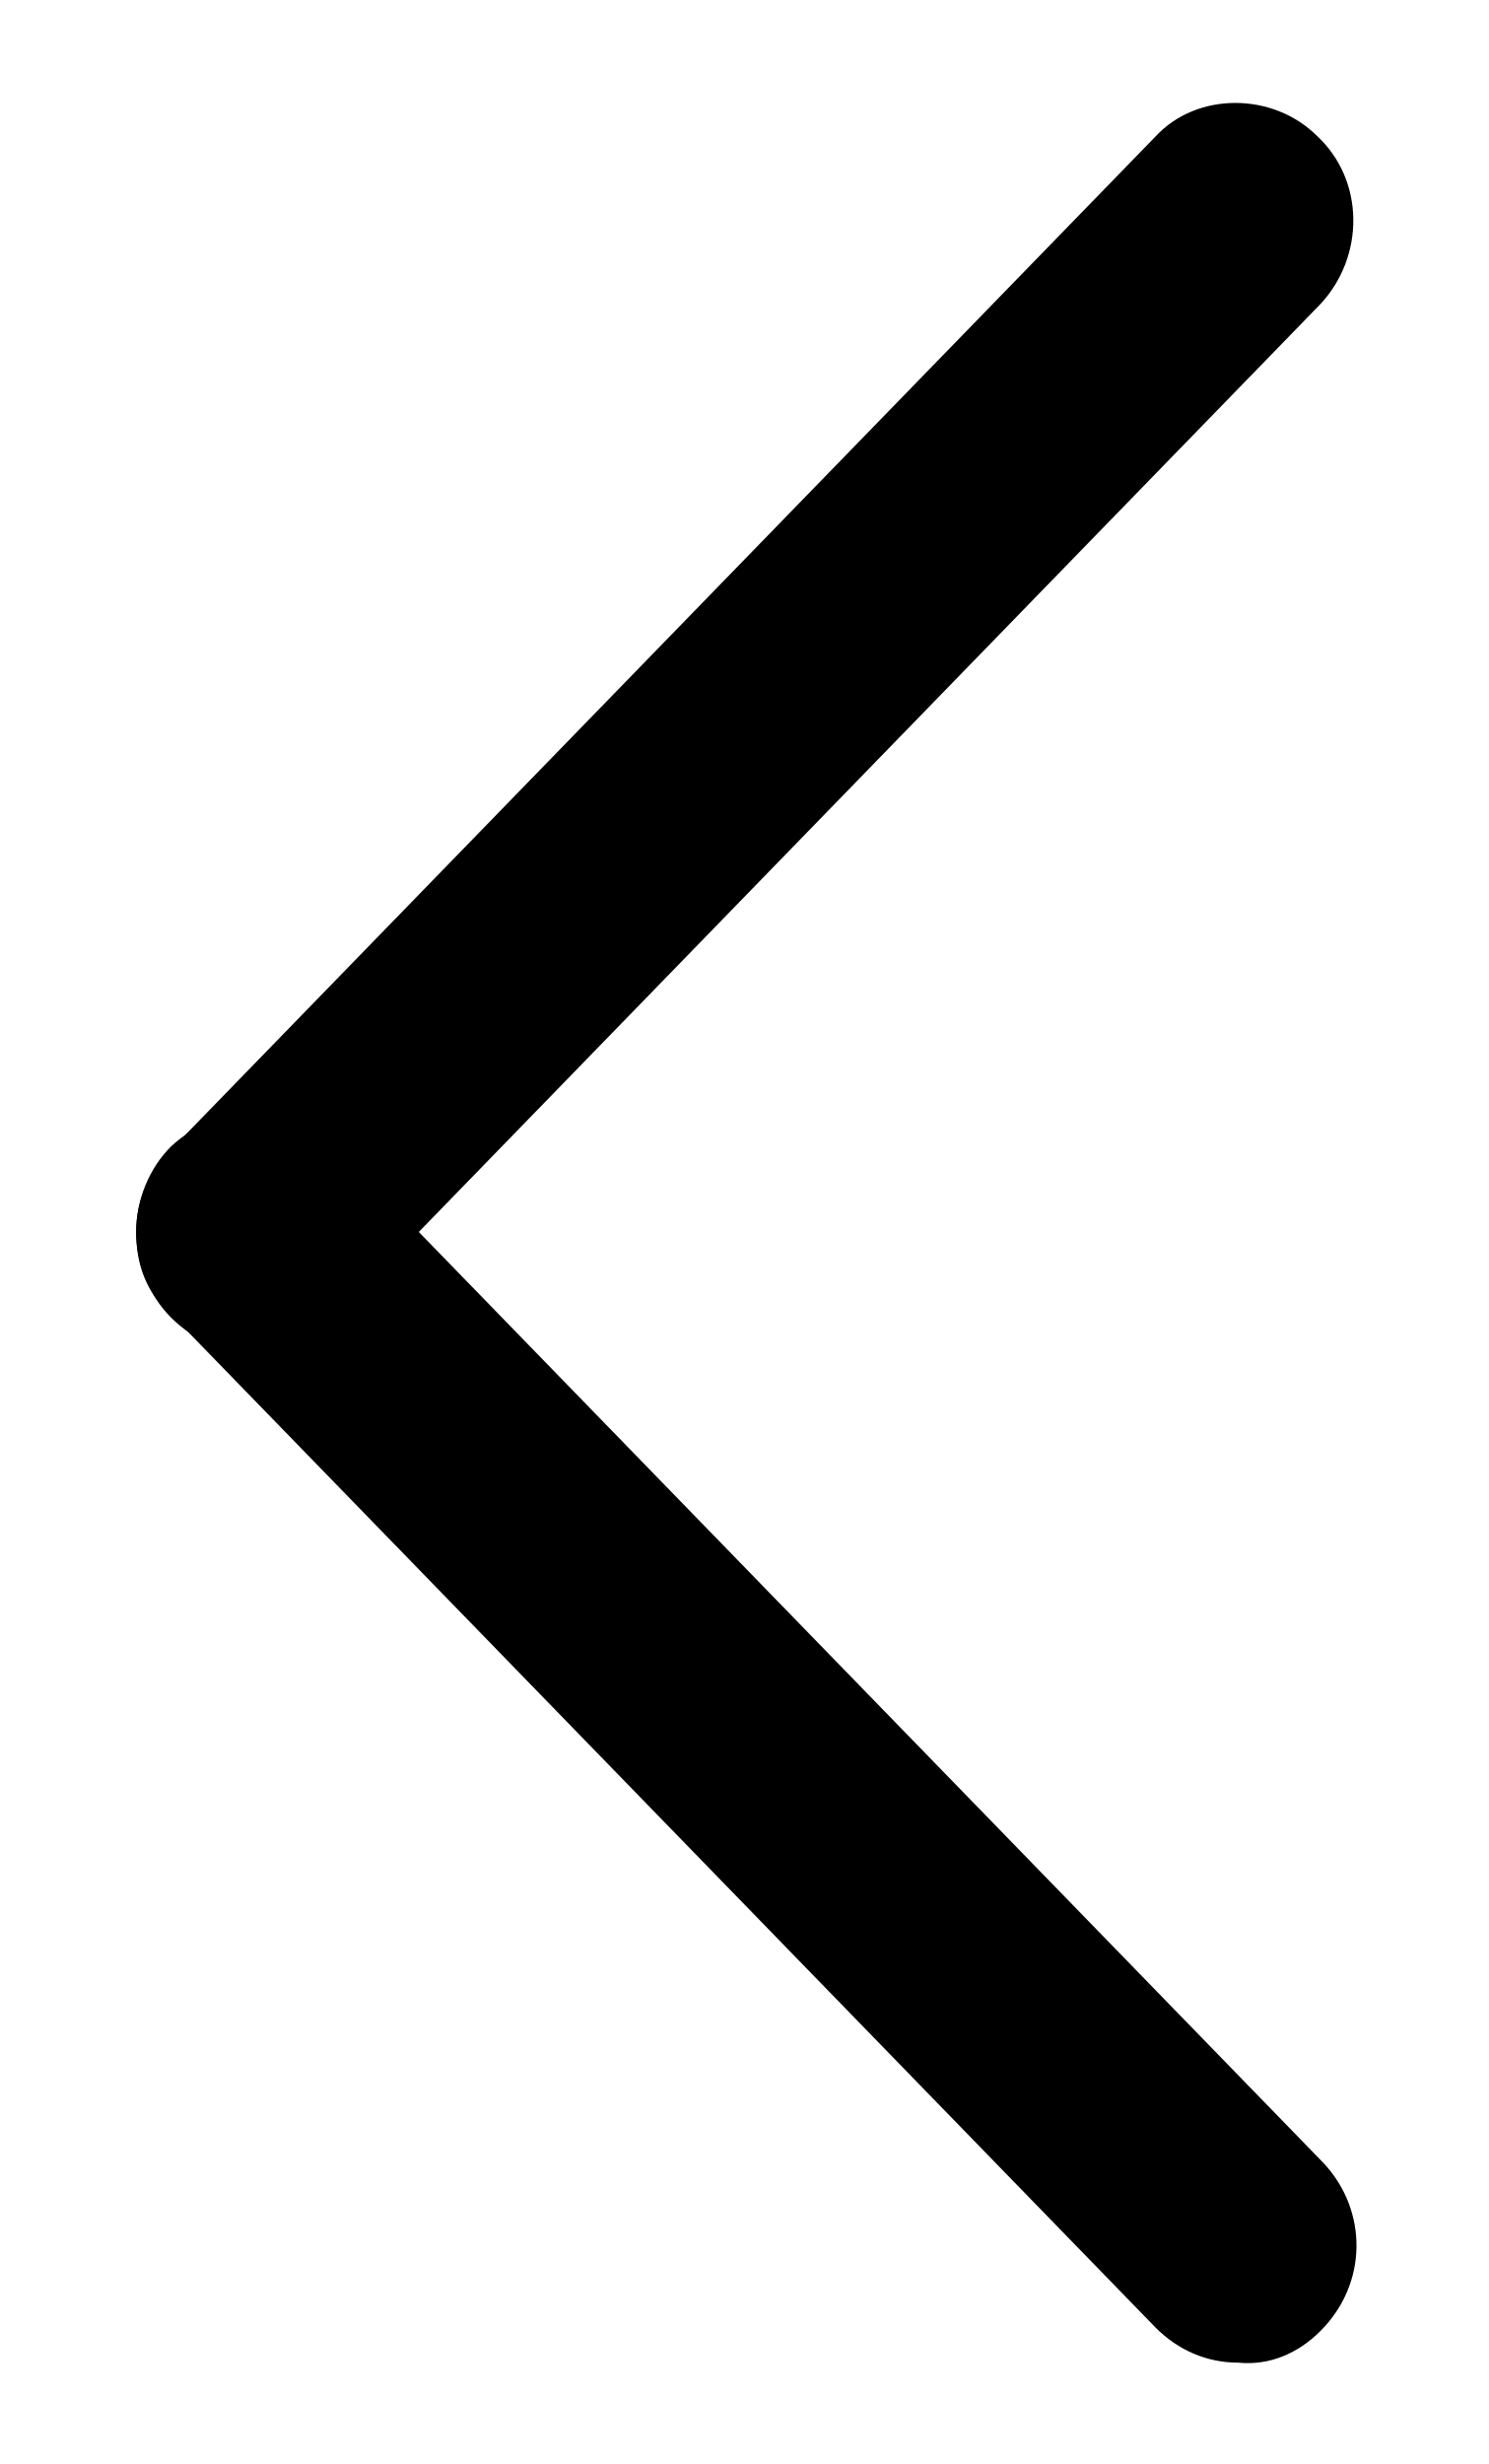
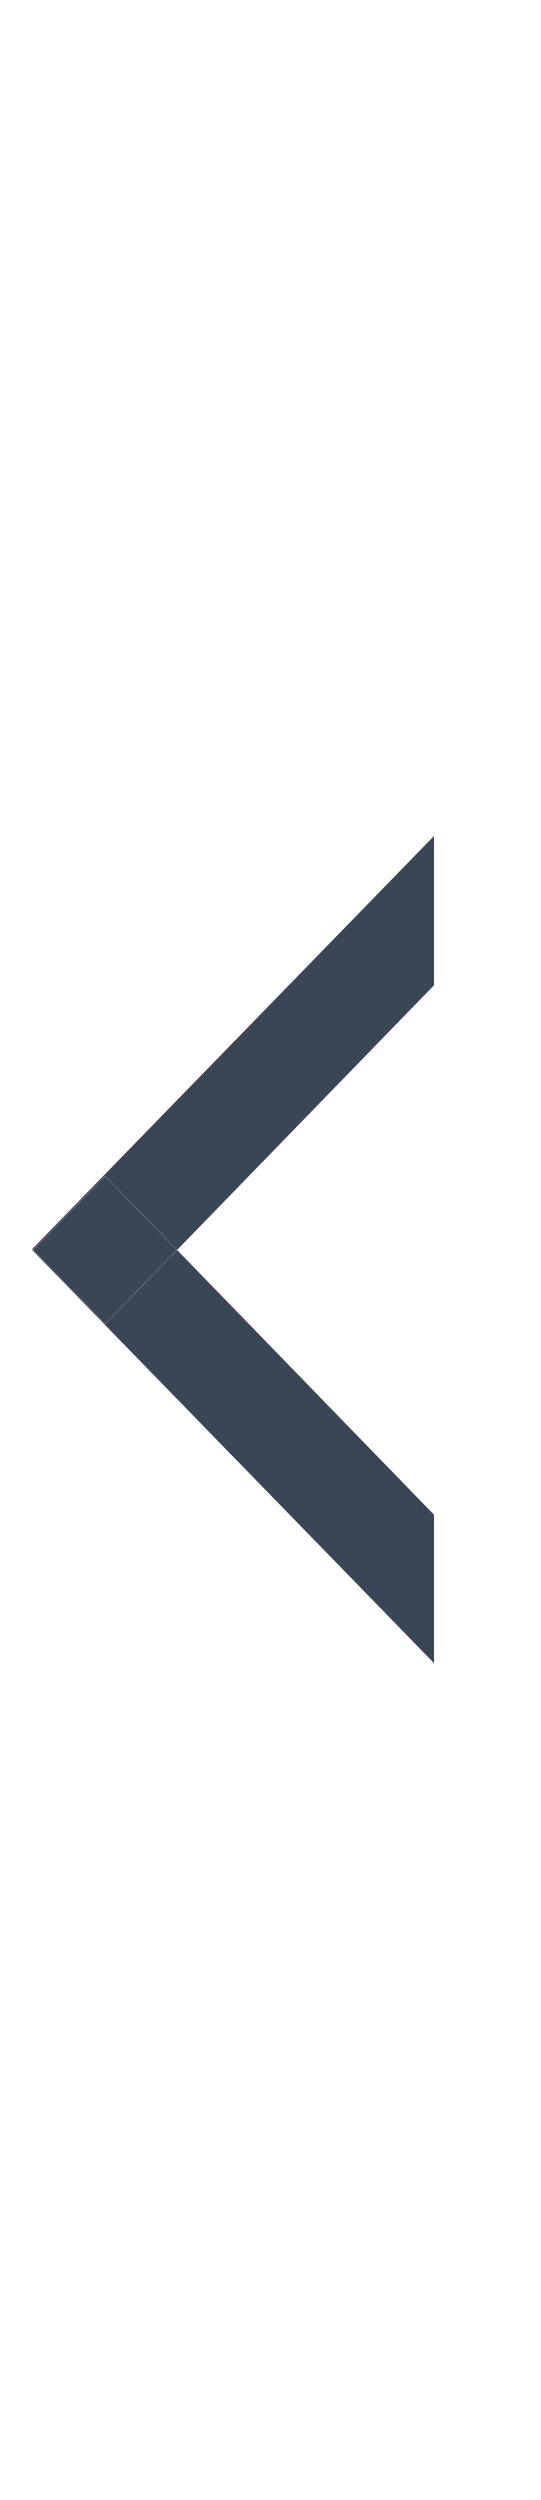
- <svg xmlns="http://www.w3.org/2000/svg" version="1.1" id="Layer_1" x="0px" y="0px" viewBox="0 0 47 77.8" style="enable-background:new 0 0 47 77.8;" xml:space="preserve">
+ <svg xmlns="http://www.w3.org/2000/svg" version="1.1" id="Layer_1" x="0px" y="0px" viewBox="0 0 62.3 288" style="enable-background:new 0 0 62.3 288;" xml:space="preserve">
+   <style type="text/css">
+ 	.st0{fill:#3A4556;}
+ </style>
  <g>
-     <g>
-       <g>
-         <path d="M6.6,38.9c0-0.4,0.1-0.7,0.4-1l31.1-32c0.5-0.6,1.4-0.6,2,0c0.6,0.5,0.6,1.4,0,2L9,39.9c-0.5,0.6-1.4,0.6-2,0     C6.7,39.6,6.6,39.3,6.6,38.9z" />
-         <path d="M4.3,38.9c0-1,0.4-1.9,1.1-2.6l31.1-32c1.3-1.4,3.7-1.4,5.1,0c1.5,1.4,1.5,3.8,0.1,5.3l-31.1,32C9.9,42.3,9,42.7,8,42.7     s-1.9-0.4-2.6-1.1C4.7,40.9,4.3,39.9,4.3,38.9z" />
-       </g>
-     </g>
-     <g>
-       <g>
-         <path d="M6.6,38.9c0-0.4,0.1-0.7,0.4-1c0.6-0.5,1.4-0.5,2,0l31.1,32c0.5,0.6,0.5,1.4,0,2c-0.6,0.5-1.4,0.5-2,0L7,39.9     C6.7,39.6,6.6,39.2,6.6,38.9z" />
-         <path d="M4.3,38.9c0-1,0.4-2,1.1-2.7c1.5-1.4,3.8-1.4,5.3,0.1l31.1,32c1.4,1.5,1.4,3.8-0.1,5.3c-0.7,0.7-1.6,1.1-2.6,1     c-1,0-1.9-0.4-2.6-1.1l-31.1-32C4.6,40.8,4.3,39.9,4.3,38.9z" />
-       </g>
-     </g>
+     <polygon class="st0" points="12.1,135.5 3.8,144 3.7,143.9 50,96.3 50,113.5 20.4,144  " />
+     <polygon class="st0" points="12.1,152.5 20.4,144 50,174.5 50,191.6 3.7,144 3.8,144  " />
+     <polygon class="st0" points="20.4,144 12.1,152.5 3.8,144 12.1,135.5  " />
  </g>
</svg>
